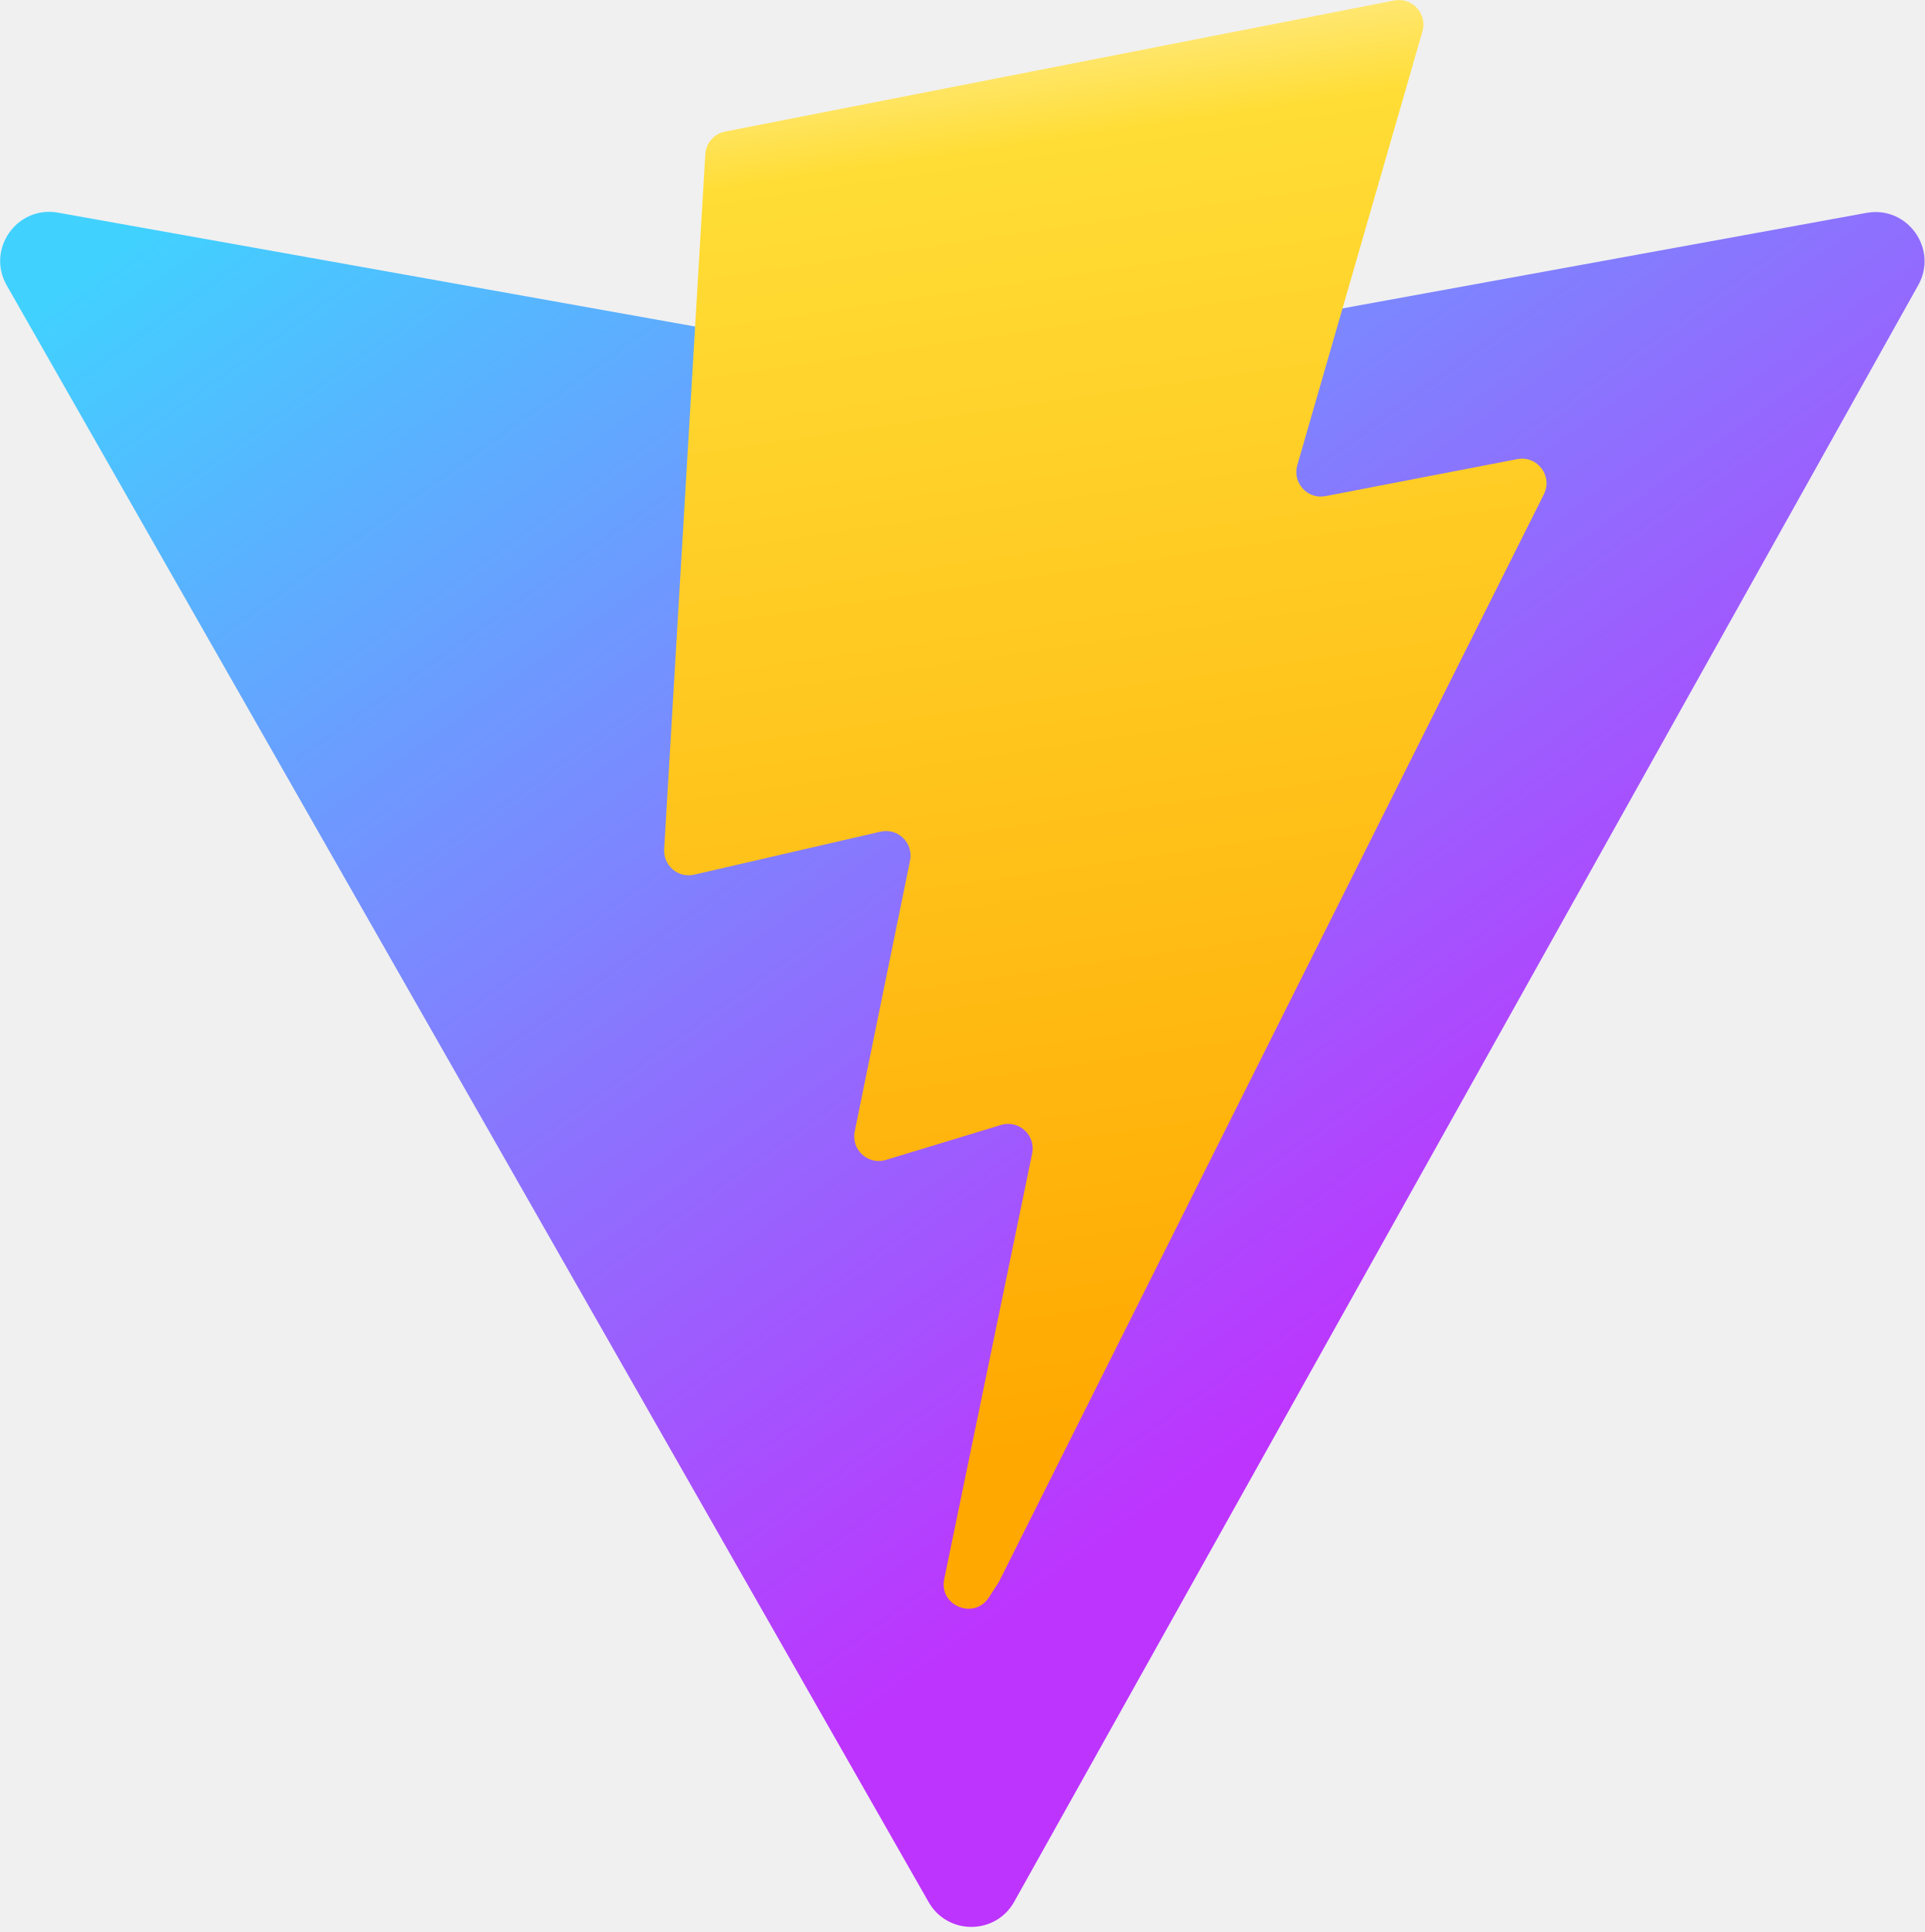
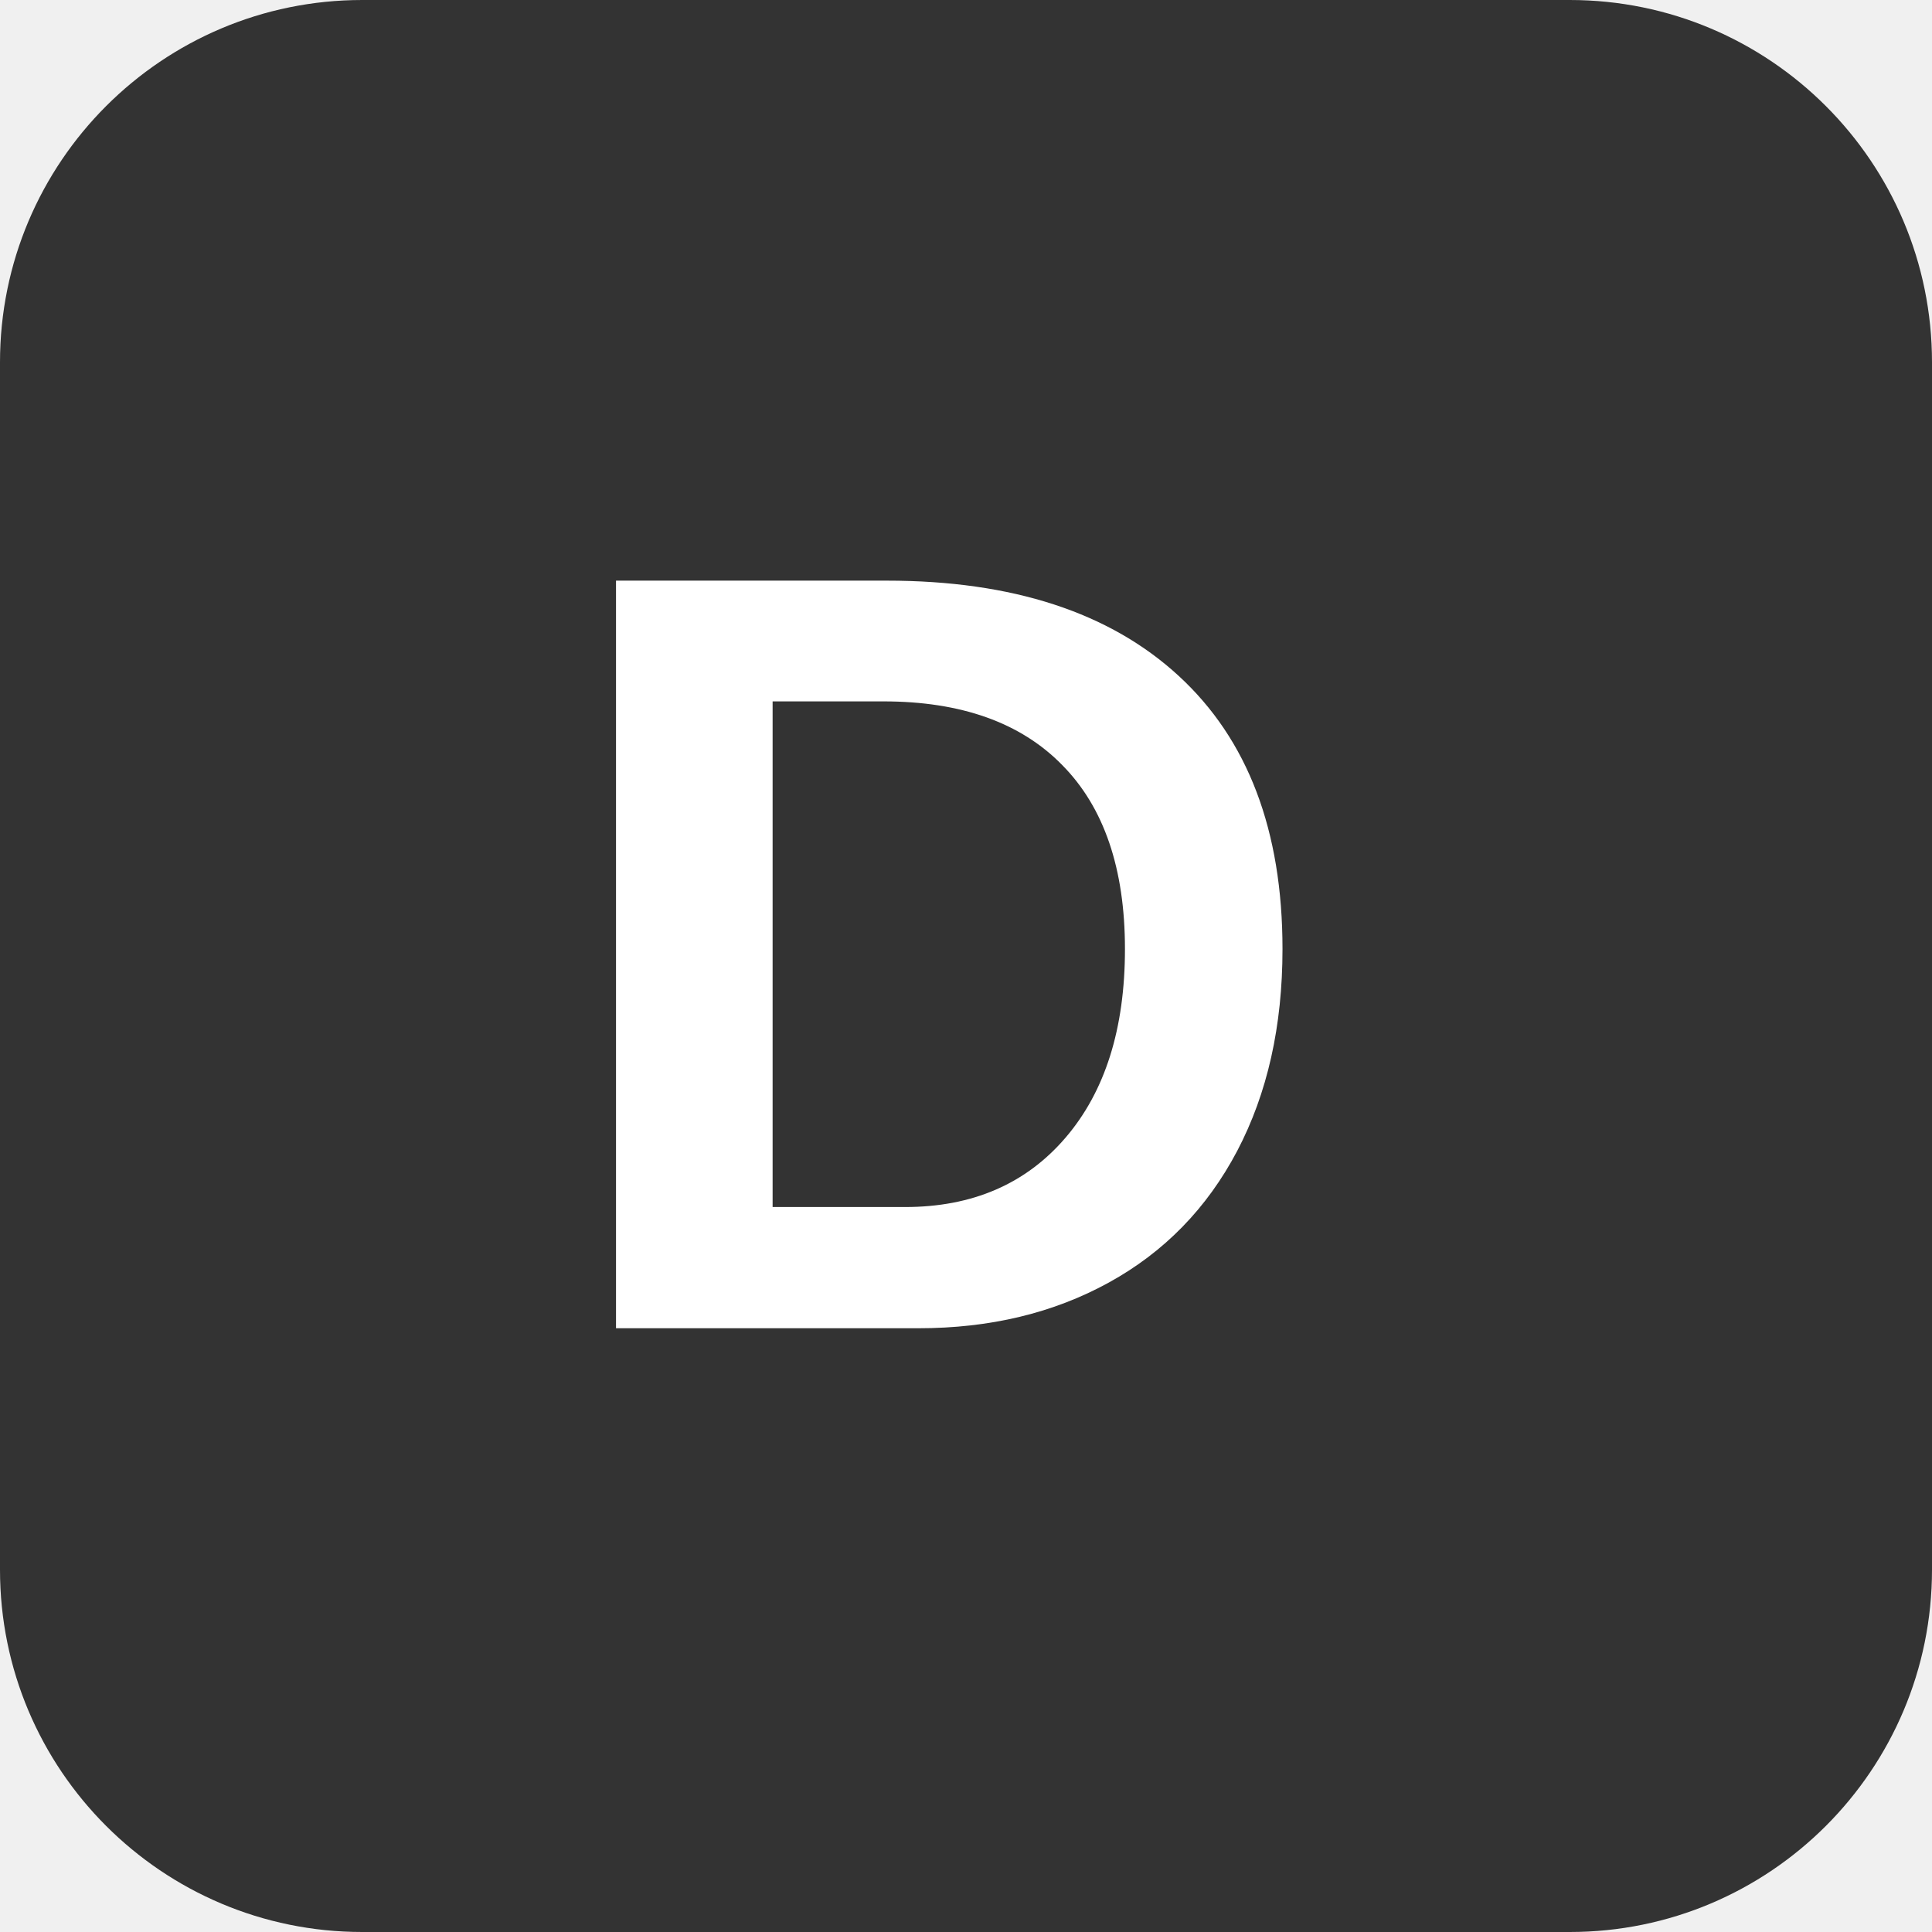
- <svg xmlns="http://www.w3.org/2000/svg" aria-hidden="true" role="img" class="iconify iconify--logos" width="31.88" height="32" preserveAspectRatio="xMidYMid meet" viewBox="0 0 256 257">
-   <defs>
-     <linearGradient id="IconifyId1813088fe1fbc01fb466" x1="-.828%" x2="57.636%" y1="7.652%" y2="78.411%">
-       <stop offset="0%" stop-color="#41D1FF" />
-       <stop offset="100%" stop-color="#BD34FE" />
-     </linearGradient>
-     <linearGradient id="IconifyId1813088fe1fbc01fb467" x1="43.376%" x2="50.316%" y1="2.242%" y2="89.03%">
-       <stop offset="0%" stop-color="#FFEA83" />
-       <stop offset="8.333%" stop-color="#FFDD35" />
-       <stop offset="100%" stop-color="#FFA800" />
-     </linearGradient>
-   </defs>
-   <path fill="url(#IconifyId1813088fe1fbc01fb466)" d="M255.153 37.938L134.897 252.976c-2.483 4.44-8.862 4.466-11.382.048L.875 37.958c-2.746-4.814 1.371-10.646 6.827-9.67l120.385 21.517a6.537 6.537 0 0 0 2.322-.004l117.867-21.483c5.438-.991 9.574 4.796 6.877 9.62Z" />
-   <path fill="url(#IconifyId1813088fe1fbc01fb467)" d="M185.432.063L96.44 17.501a3.268 3.268 0 0 0-2.634 3.014l-5.474 92.456a3.268 3.268 0 0 0 3.997 3.378l24.777-5.718c2.318-.535 4.413 1.507 3.936 3.838l-7.361 36.047c-.495 2.426 1.782 4.5 4.151 3.78l15.304-4.649c2.372-.72 4.652 1.36 4.15 3.788l-11.698 56.621c-.732 3.542 3.979 5.473 5.943 2.437l1.313-2.028l72.516-144.72c1.215-2.423-.88-5.186-3.54-4.672l-25.505 4.922c-2.396.462-4.435-1.77-3.759-4.114l16.646-57.705c.677-2.35-1.37-4.583-3.769-4.113Z" />
+ <svg xmlns="http://www.w3.org/2000/svg" viewBox="0 0 64 64">
+   <style>
+     .bg { fill: #333333; } 
+     .text { fill: #ffffff; font-family: Arial, sans-serif; font-size: 36px; font-weight: bold; }
+   </style>
+   <rect class="bg" width="64" height="64" rx="12" />
+   <text class="text" x="18" y="44">D</text>
</svg>
